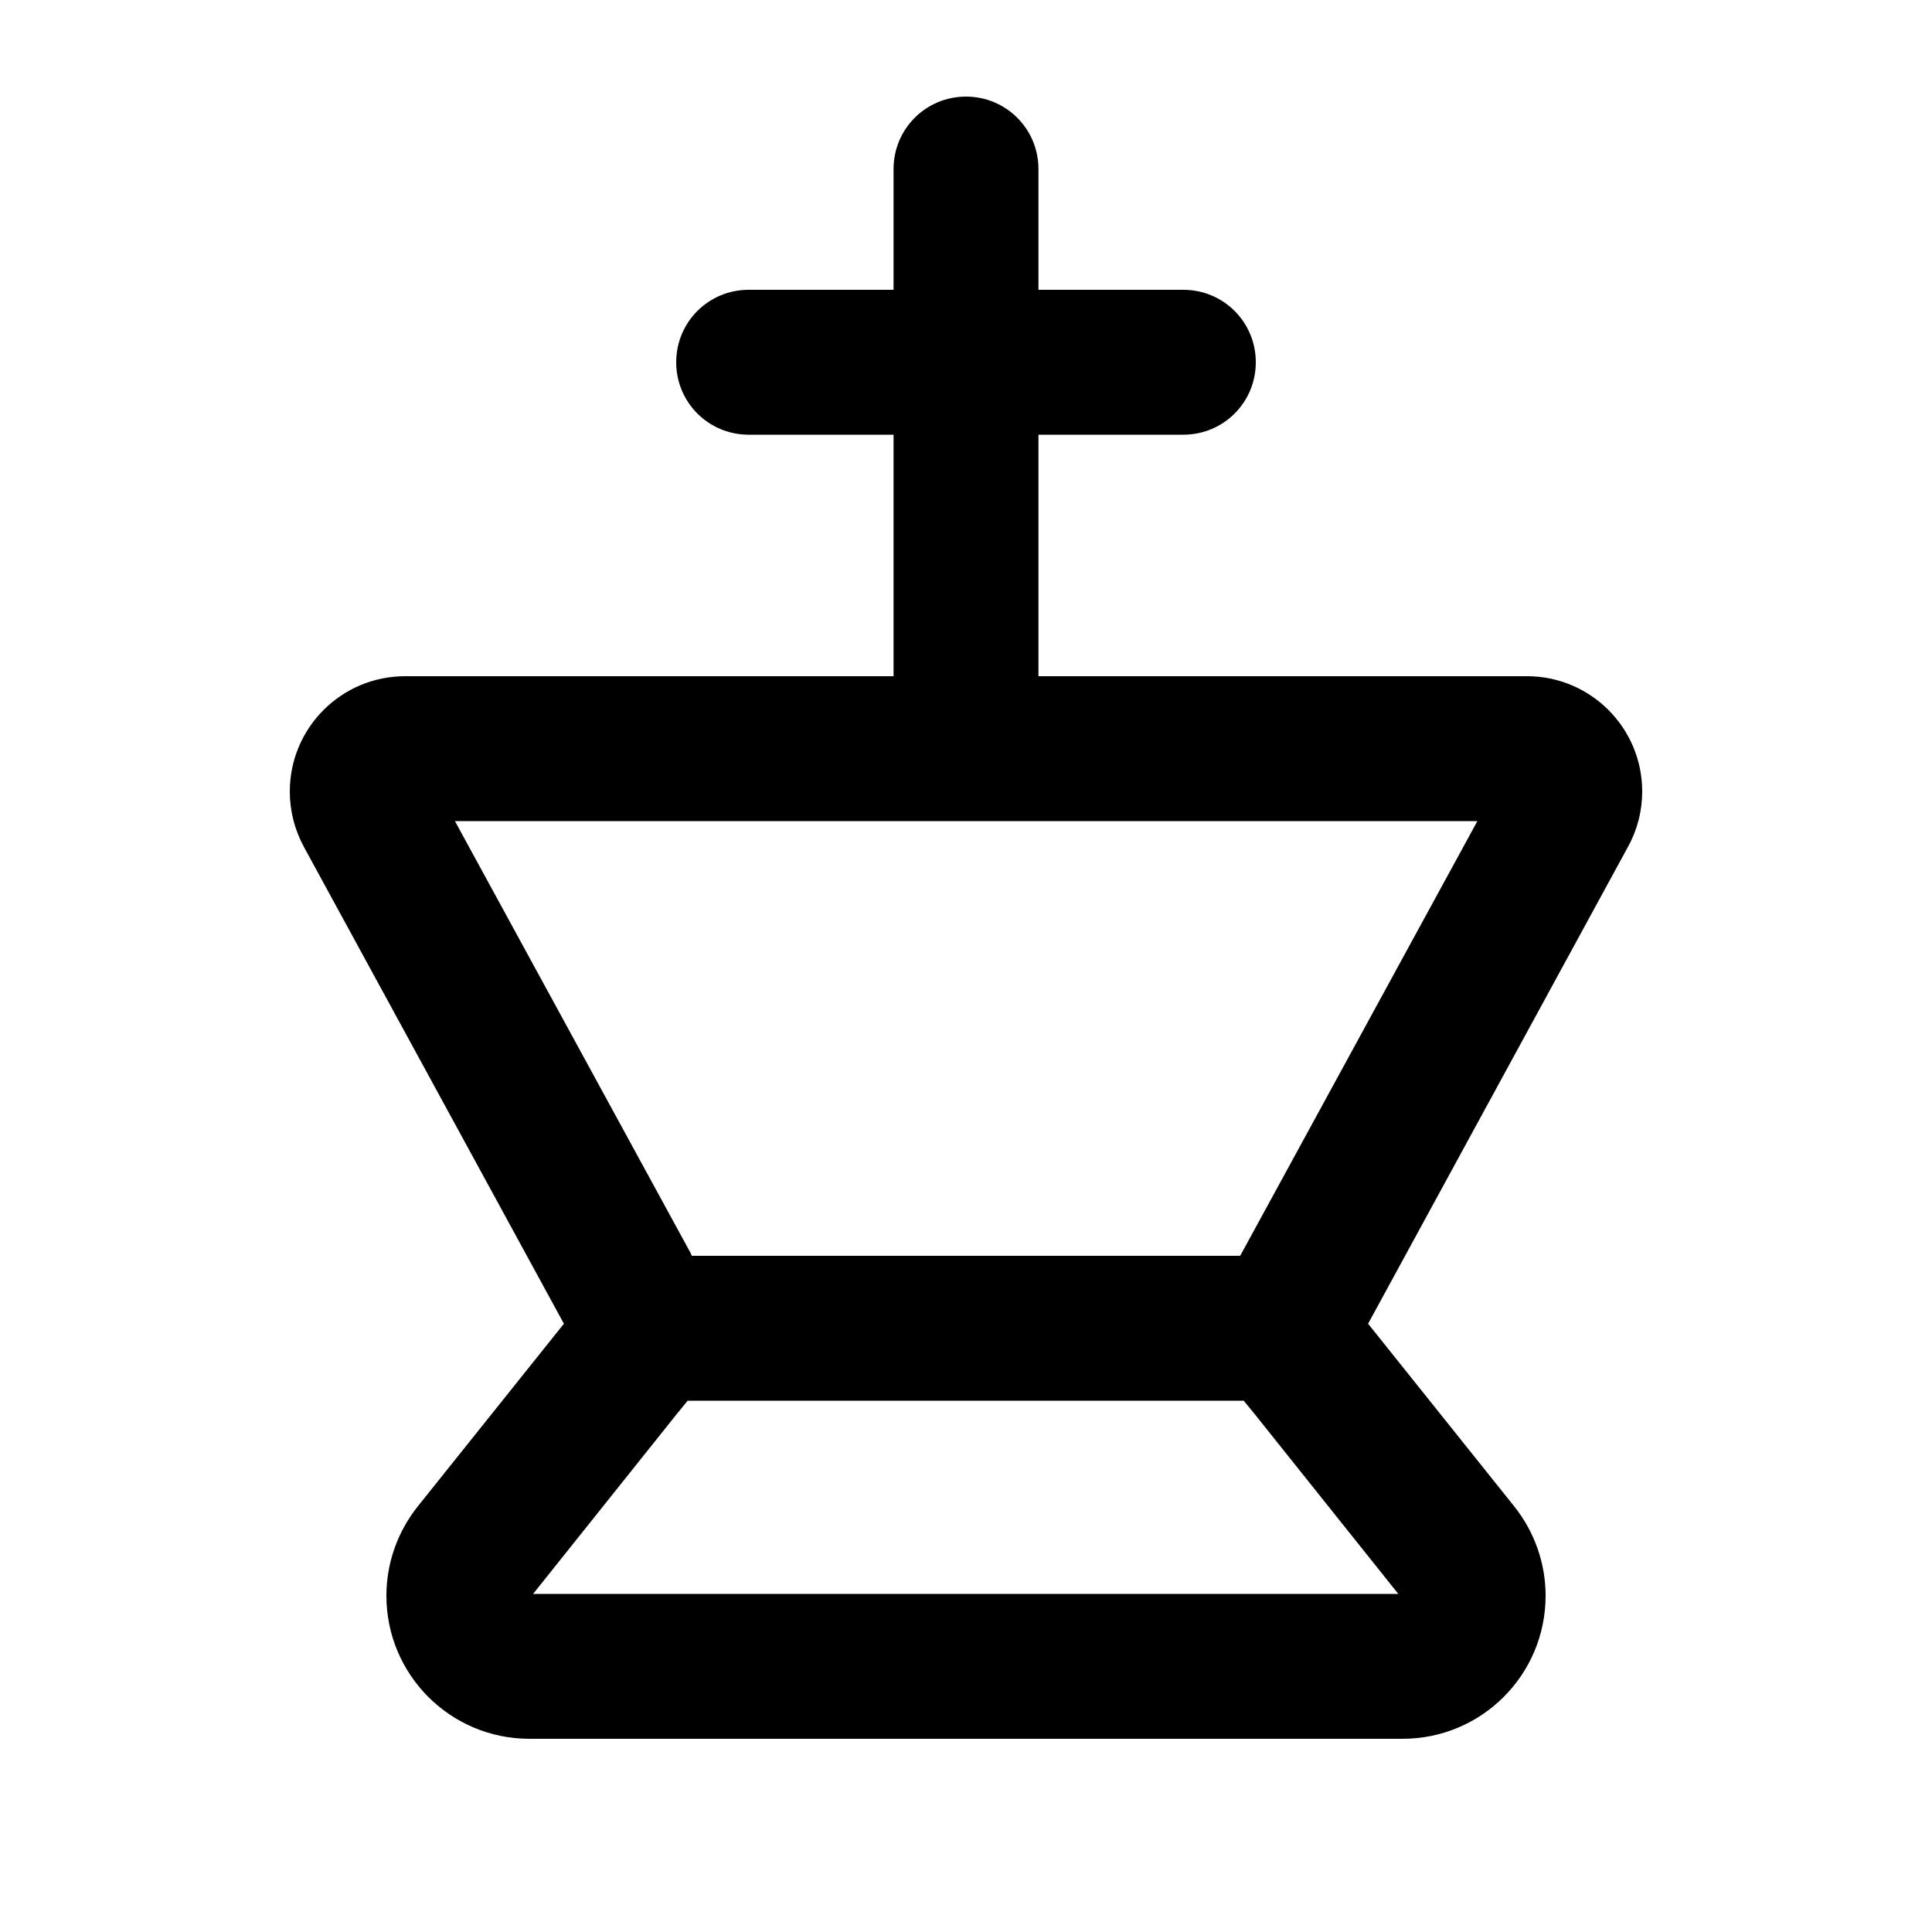
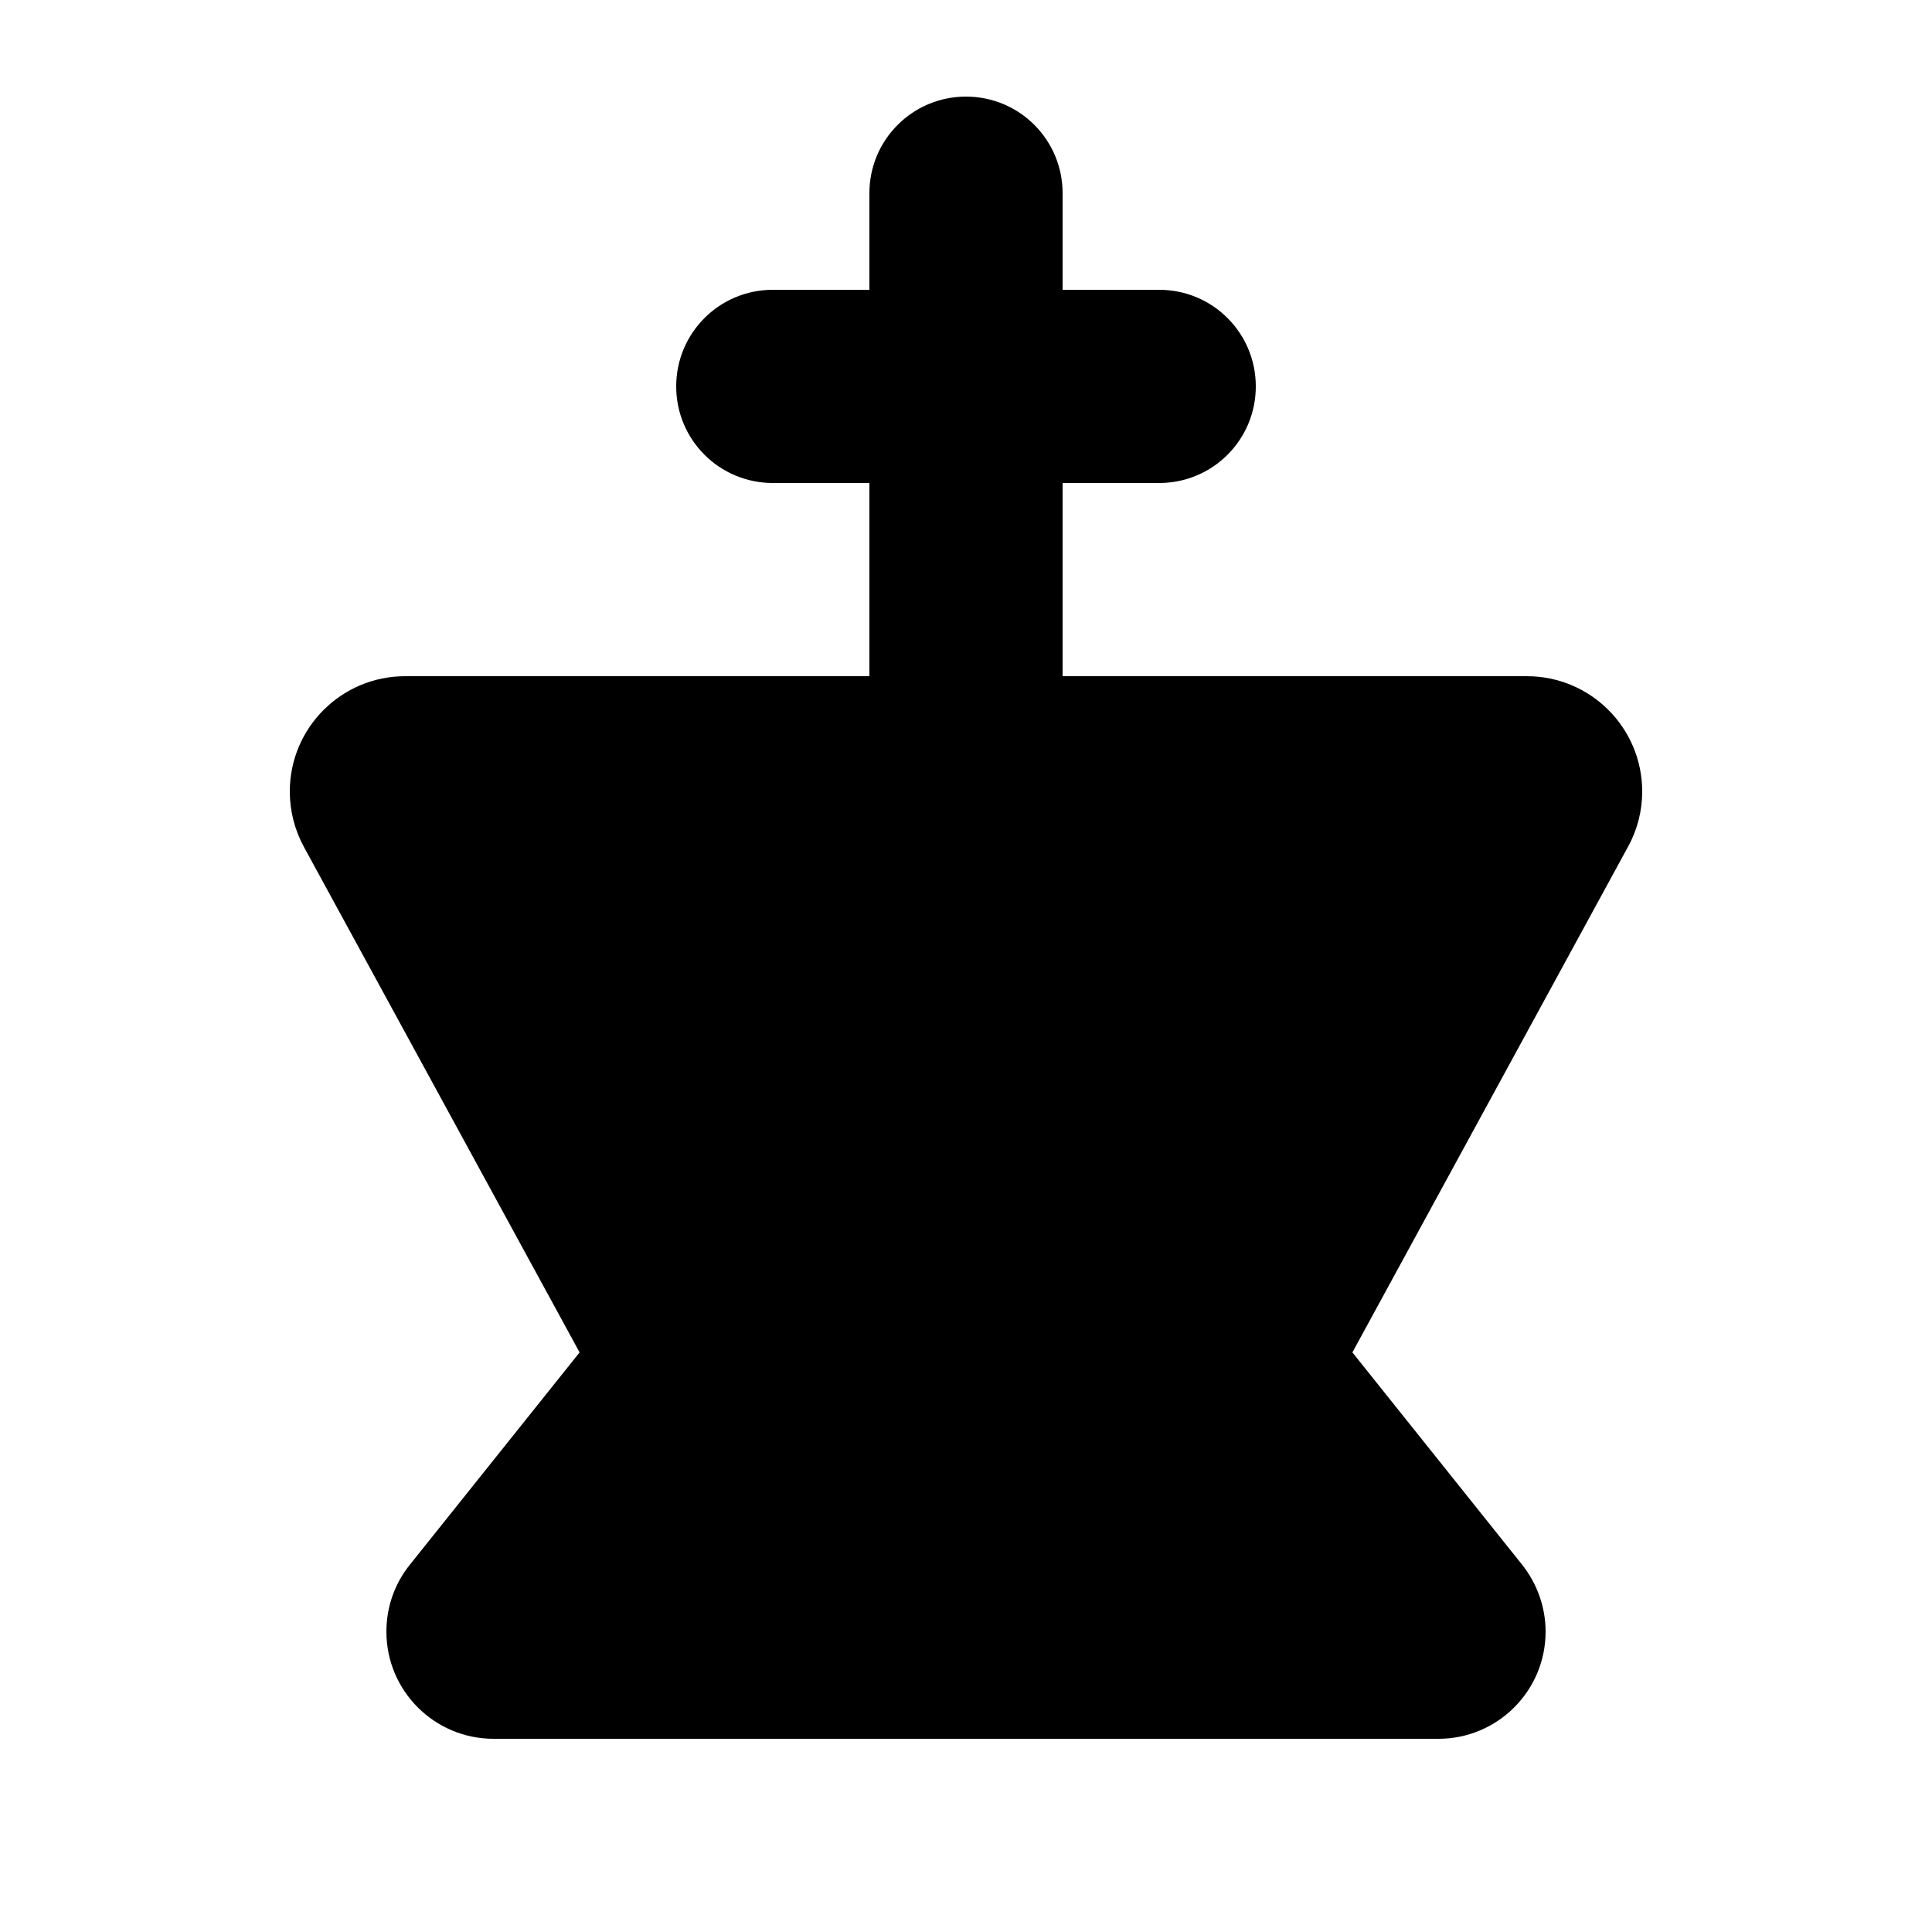
<svg xmlns="http://www.w3.org/2000/svg" viewBox="0 0 640 640">
-   <path d="M320 32C333.3 32 344 42.7 344 56L344 96L392 96C405.3 96 416 106.7 416 120C416 133.3 405.3 144 392 144L344 144L344 224L505.8 224C526.9 224 544 241.1 544 262.2C544 268.6 542.4 274.9 539.3 280.5L453.2 438.5L501.6 499C508.3 507.4 512 517.8 512 528.6C512 554.8 490.8 576 464.6 576L175.4 576C149.2 576 128 554.8 128 528.6C128 517.8 131.7 507.4 138.4 499L186.8 438.5L100.7 280.6C97.6 274.9 96 268.6 96 262.2C96 241.1 113.1 224 134.2 224L296 224L296 144L248 144C234.7 144 224 133.3 224 120C224 106.7 234.7 96 248 96L296 96L296 56C296 42.7 306.7 32 320 32zM227.8 464L224.2 468.4L176.6 528L463.2 528L415.6 468.4L412 464L227.7 464zM228.9 415.5L229.2 416L410.8 416L411.1 415.5L489.4 272L150.7 272L229 415.5z" />
+   <path d="M320 32C337.7 32 352 46.3 352 64L352 96L384 96C401.7 96 416 110.3 416 128C416 145.7 401.7 160 384 160L352 160L352 224L505.8 224C526.9 224 544 241.1 544 262.2C544 268.6 542.4 274.9 539.3 280.5L448 448L504.2 518.3C509.2 524.6 512 532.4 512 540.5C512 560.1 496.1 576 476.5 576L163.5 576C143.9 576 128 560.1 128 540.5C128 532.4 130.7 524.6 135.8 518.3L192 448L100.7 280.6C97.6 274.9 96 268.6 96 262.2C96 241.1 113.1 224 134.2 224L288 224L288 160L256 160C238.3 160 224 145.7 224 128C224 110.3 238.3 96 256 96L288 96L288 64C288 46.3 302.3 32 320 32z" />
</svg>
